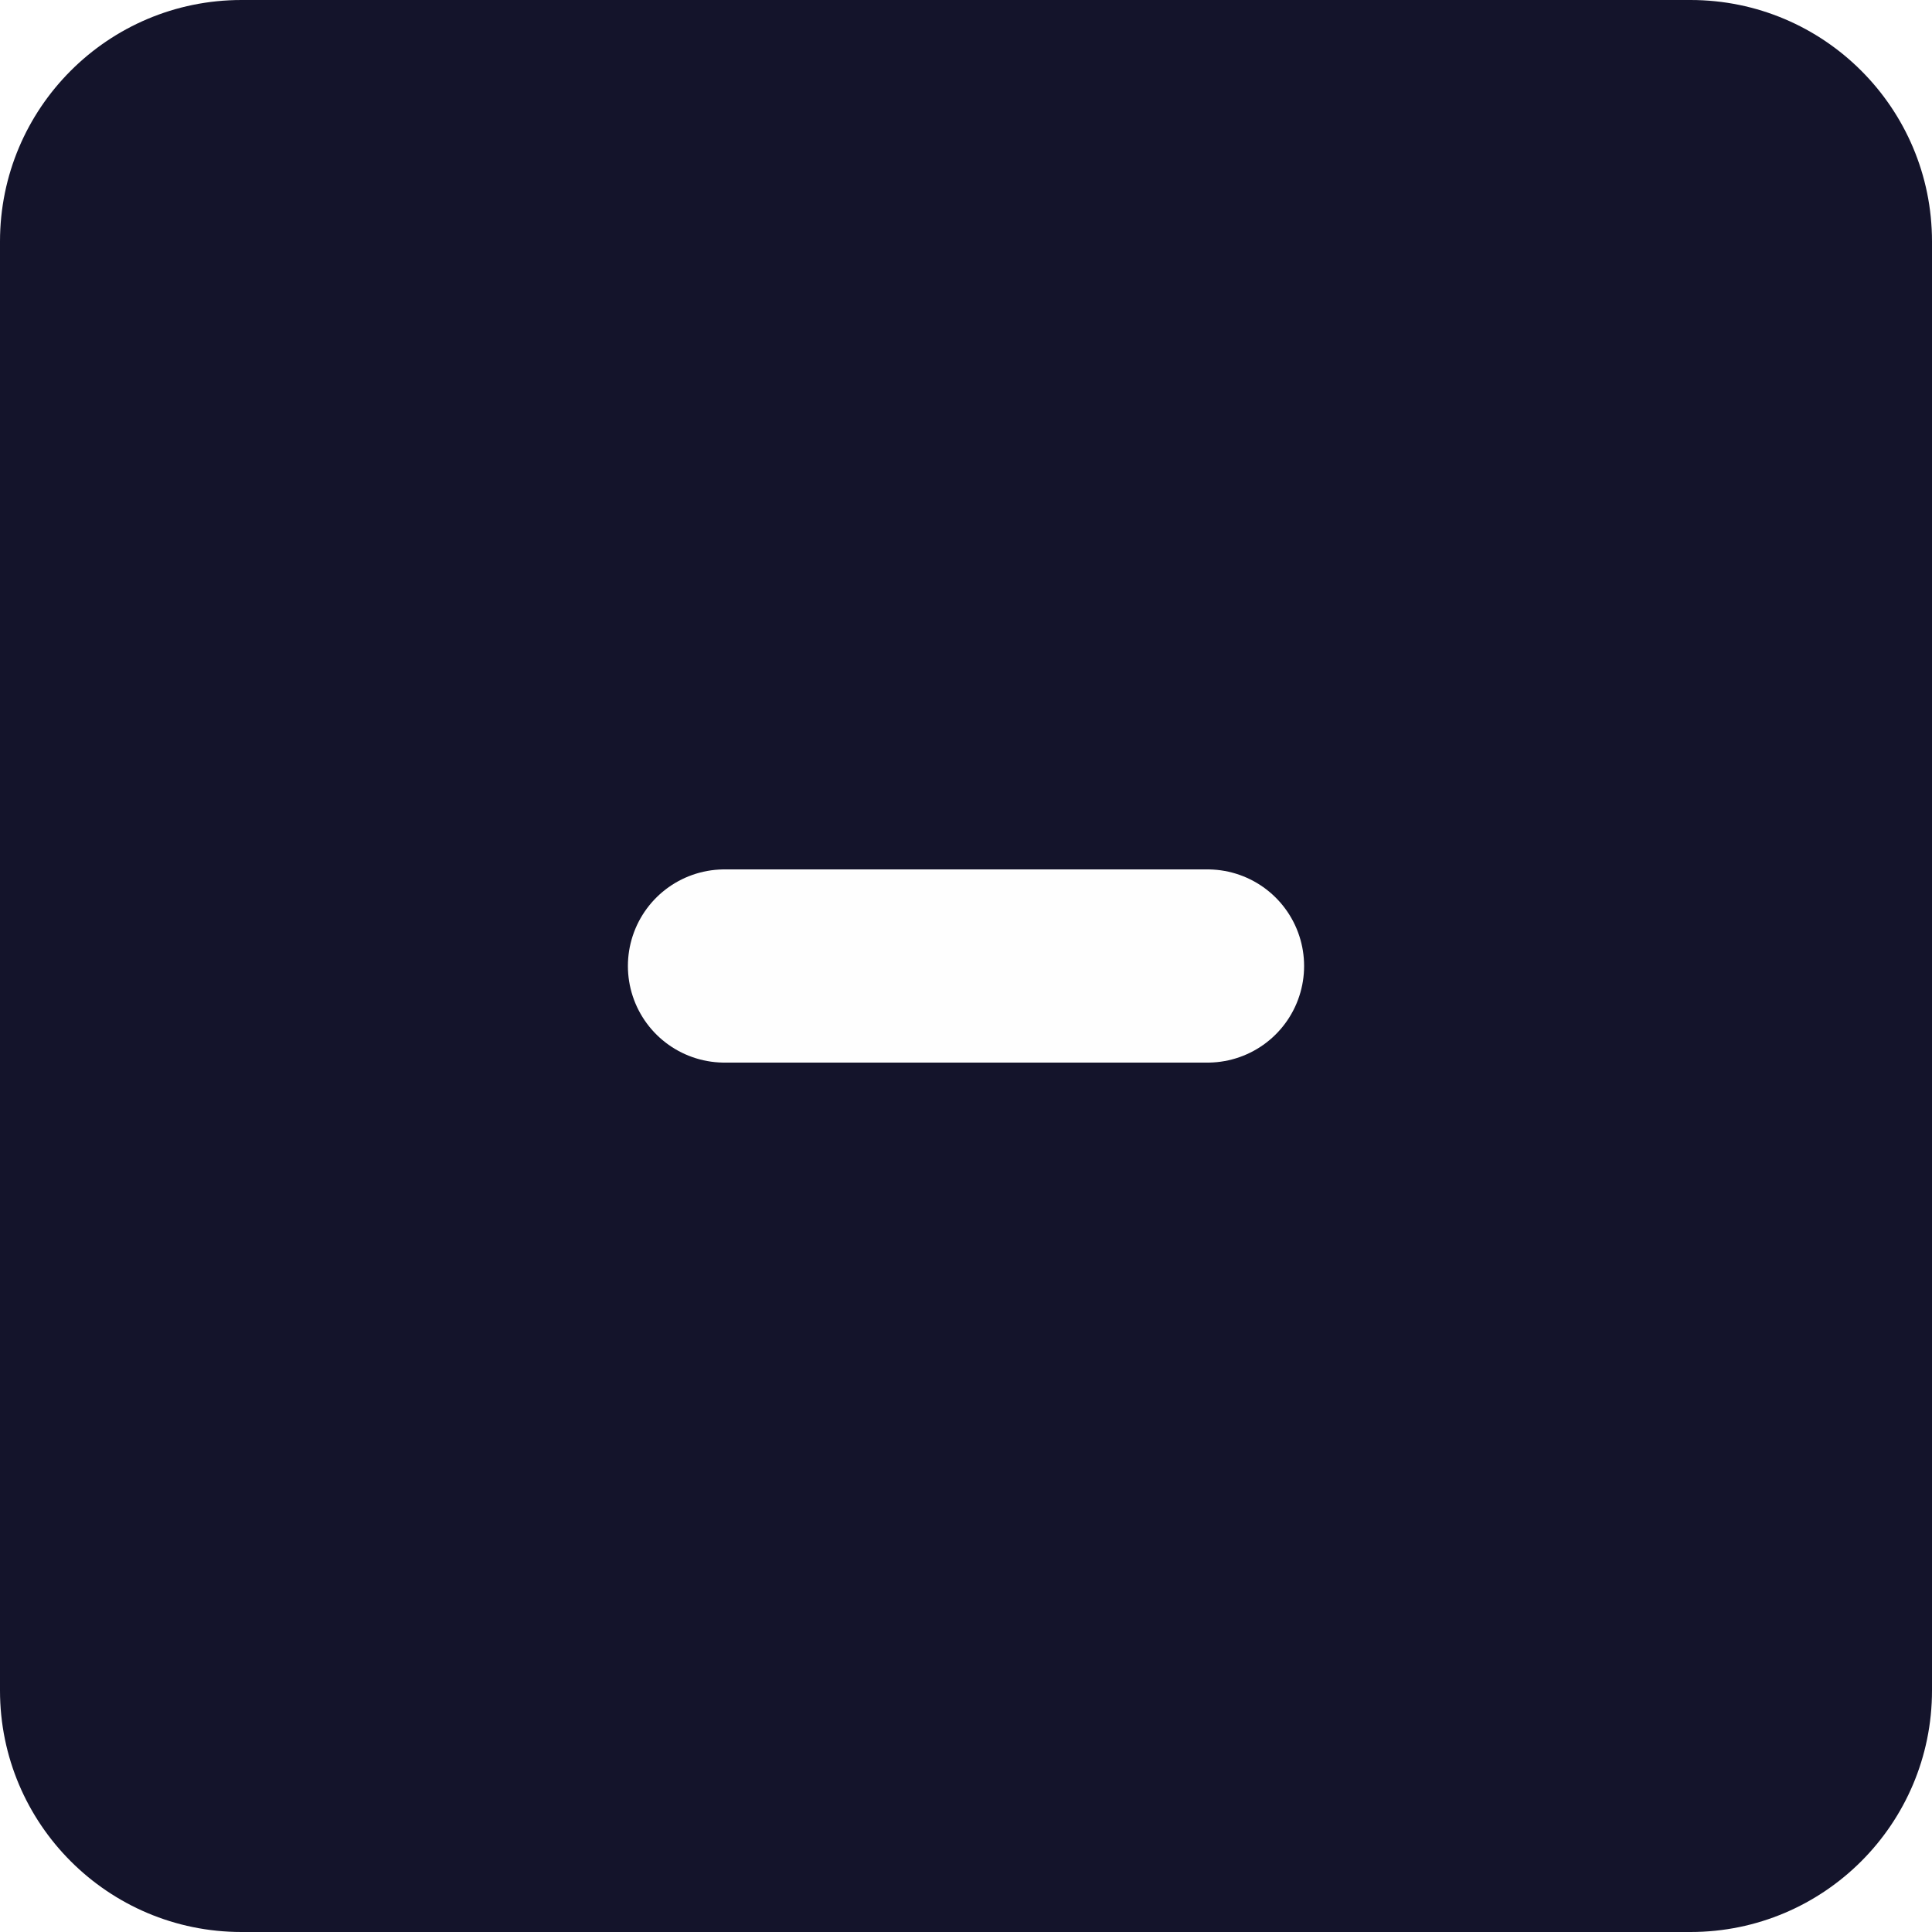
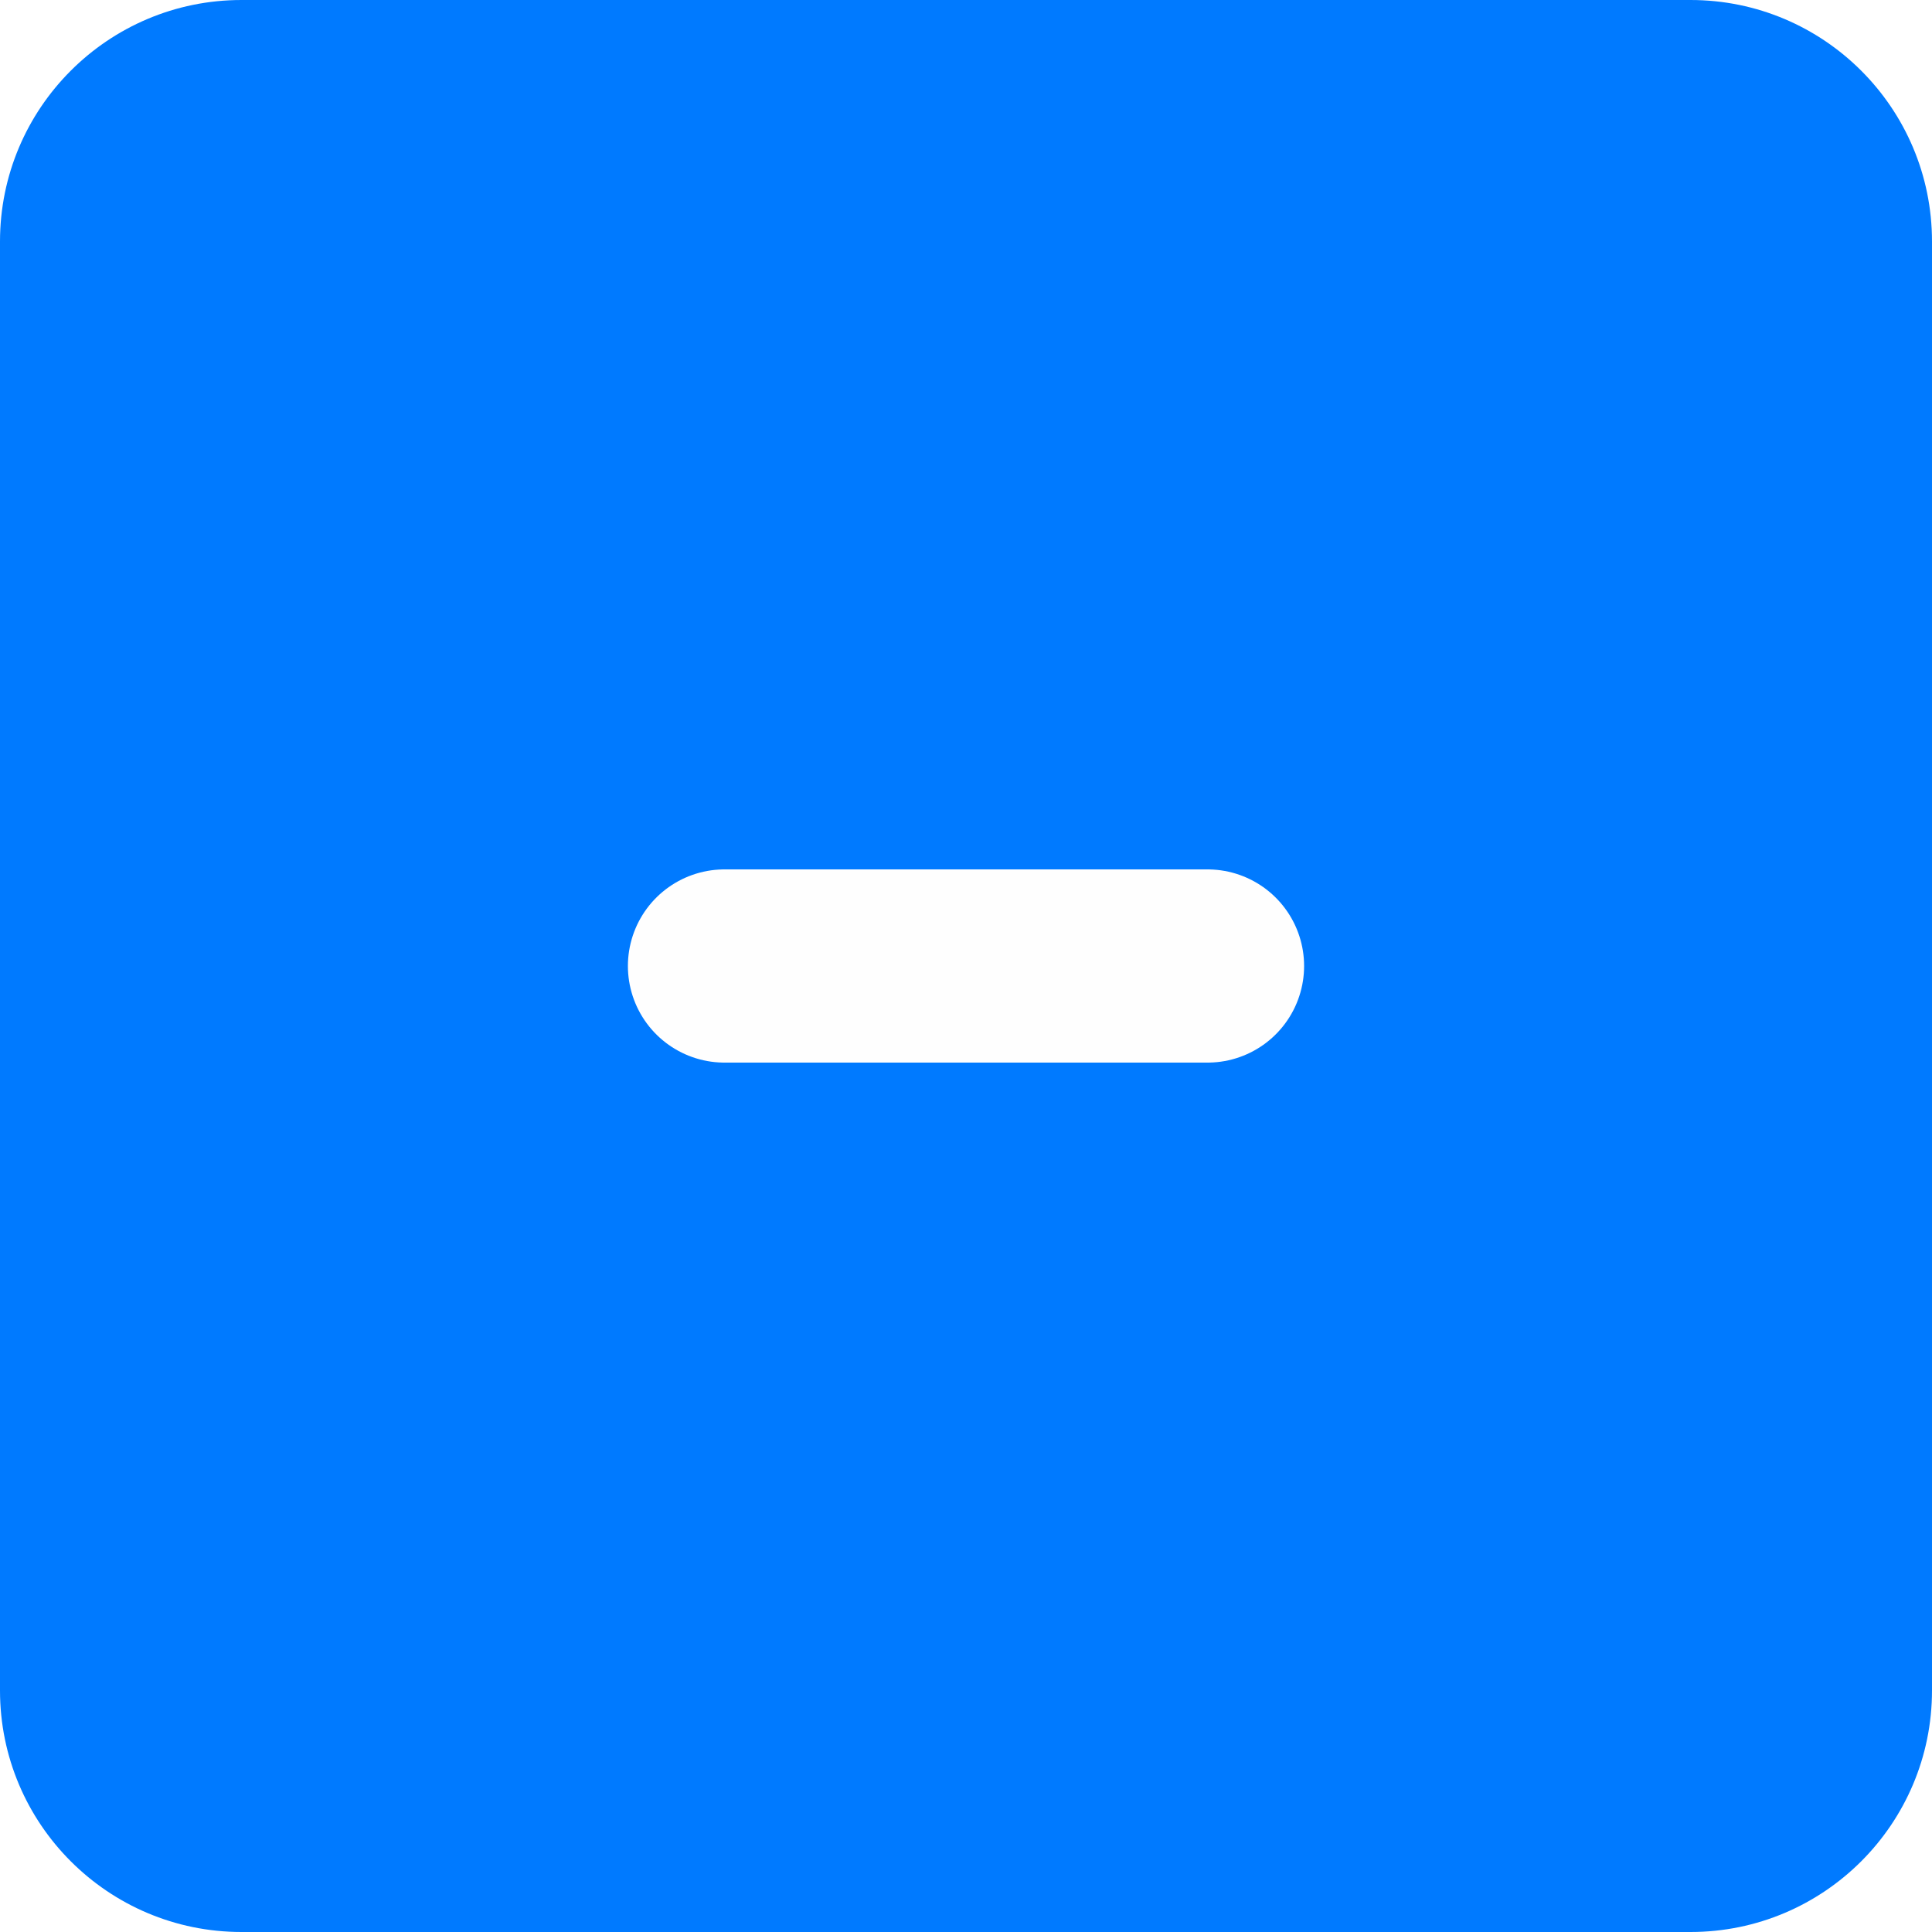
<svg xmlns="http://www.w3.org/2000/svg" width="16" height="16" viewBox="0 0 16 16" fill="none">
-   <rect width="16" height="16" rx="2" fill="#14142B" />
+   <rect width="16" height="16" rx="2" fill="#007AFF" />
  <path d="M6 8H10" stroke="#FEFEFE" stroke-width="1.6" stroke-linecap="round" stroke-linejoin="round" />
</svg>
